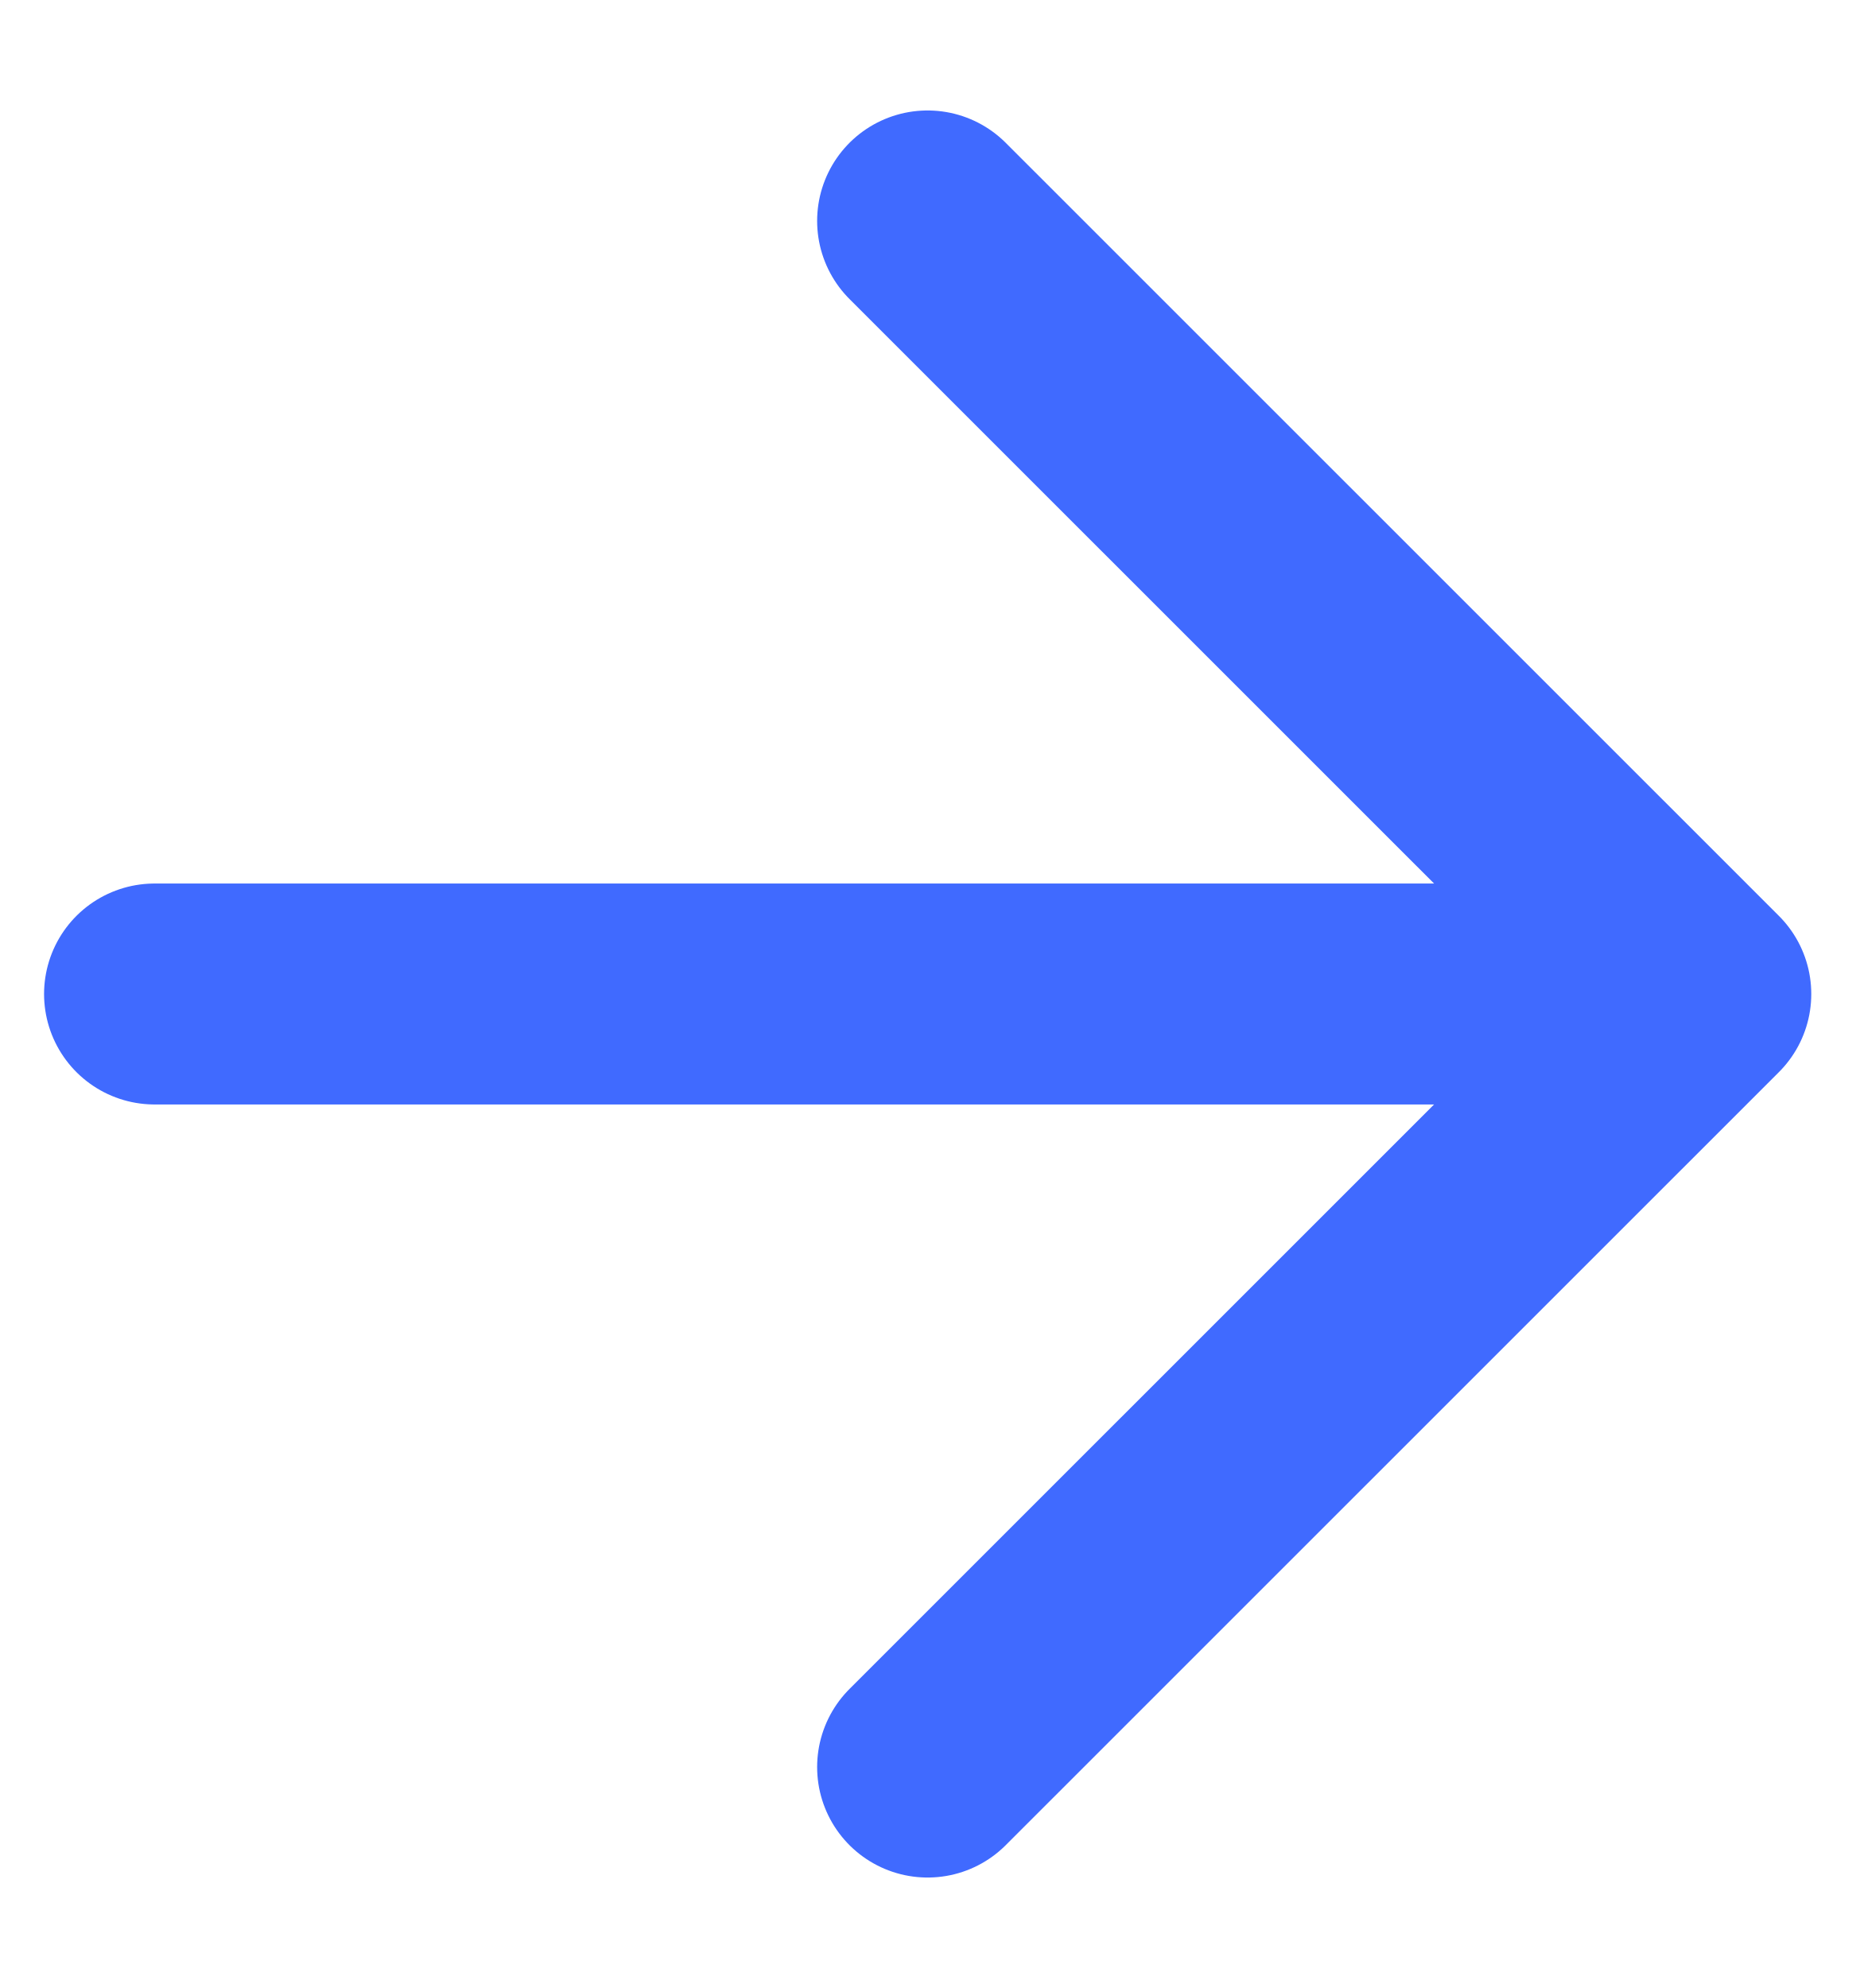
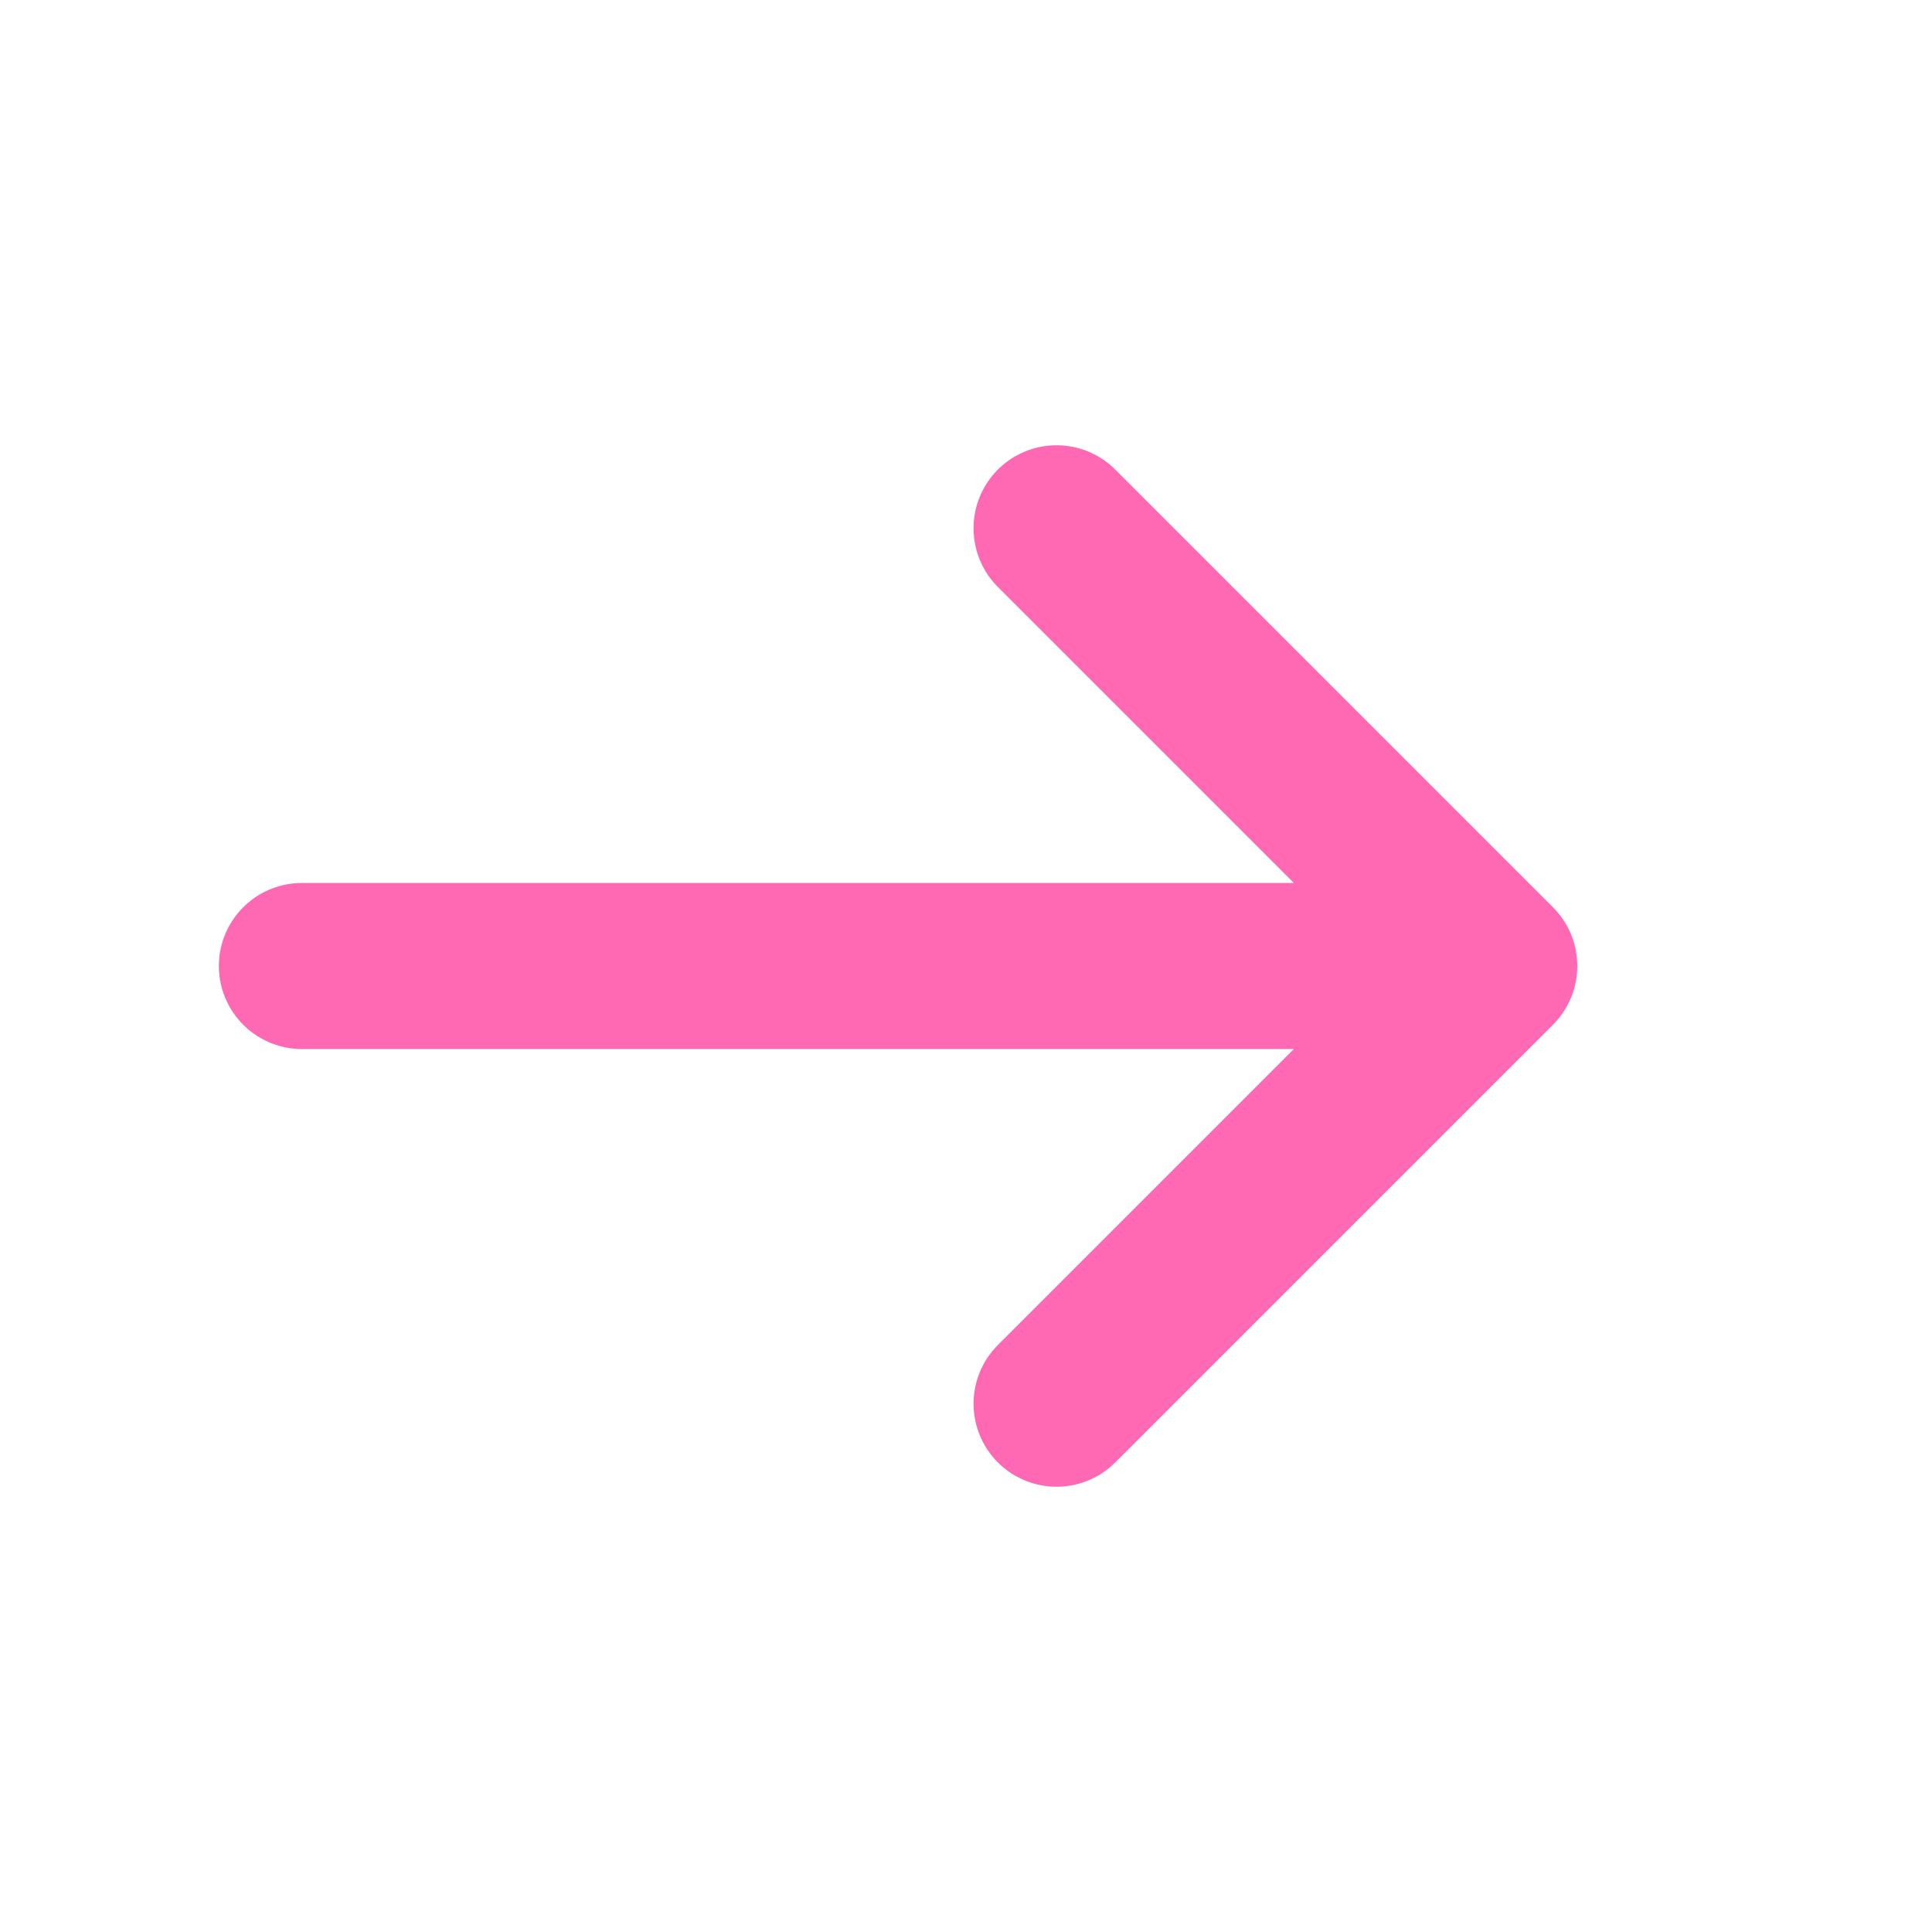
- <svg xmlns="http://www.w3.org/2000/svg" width="14" height="15" viewBox="0 0 14 15" fill="none">
-   <path d="M1.166 7.5H12.833M12.833 7.5L6.999 1.667M12.833 7.5L6.999 13.333" stroke="#406AFF" stroke-width="1.667" stroke-linecap="round" stroke-linejoin="round" />
+ <svg xmlns="http://www.w3.org/2000/svg" width="256" height="256" viewBox="0 0 256 256">
+   <path d="M40 128h158M140 70l58 58-58 58" fill="none" stroke="#FF69B4" stroke-width="22" stroke-linecap="round" stroke-linejoin="round" />
</svg>
